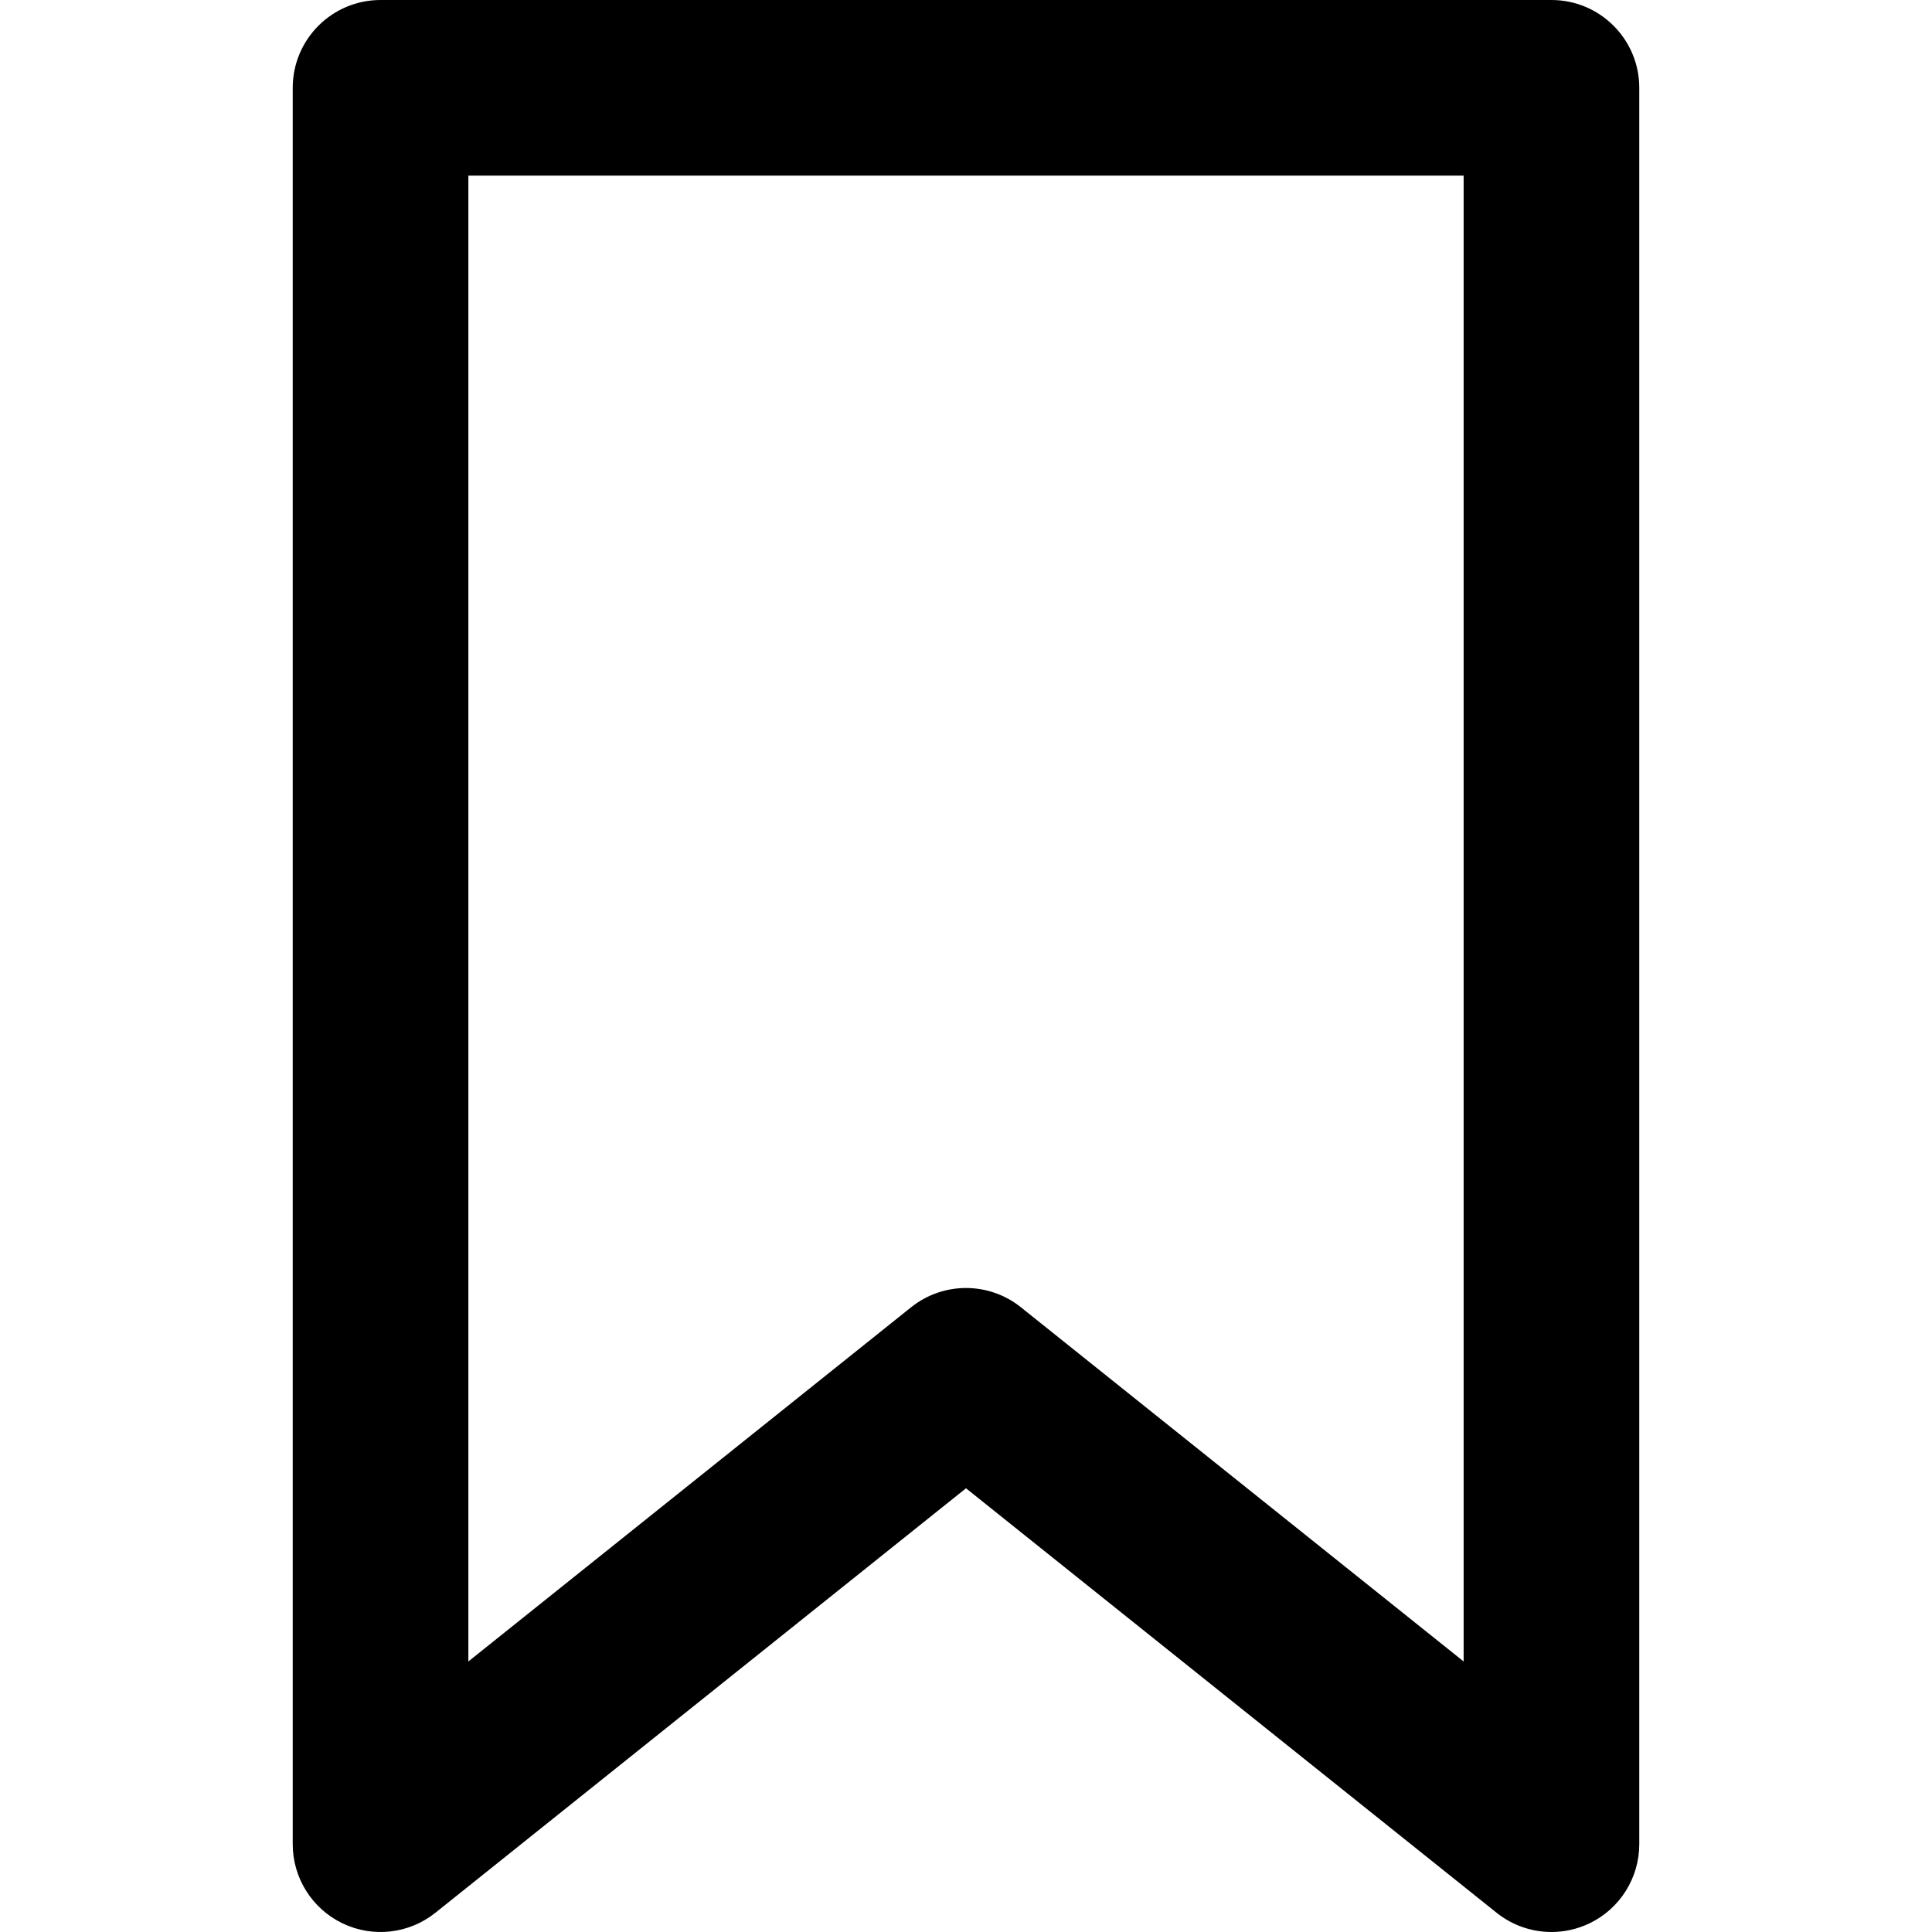
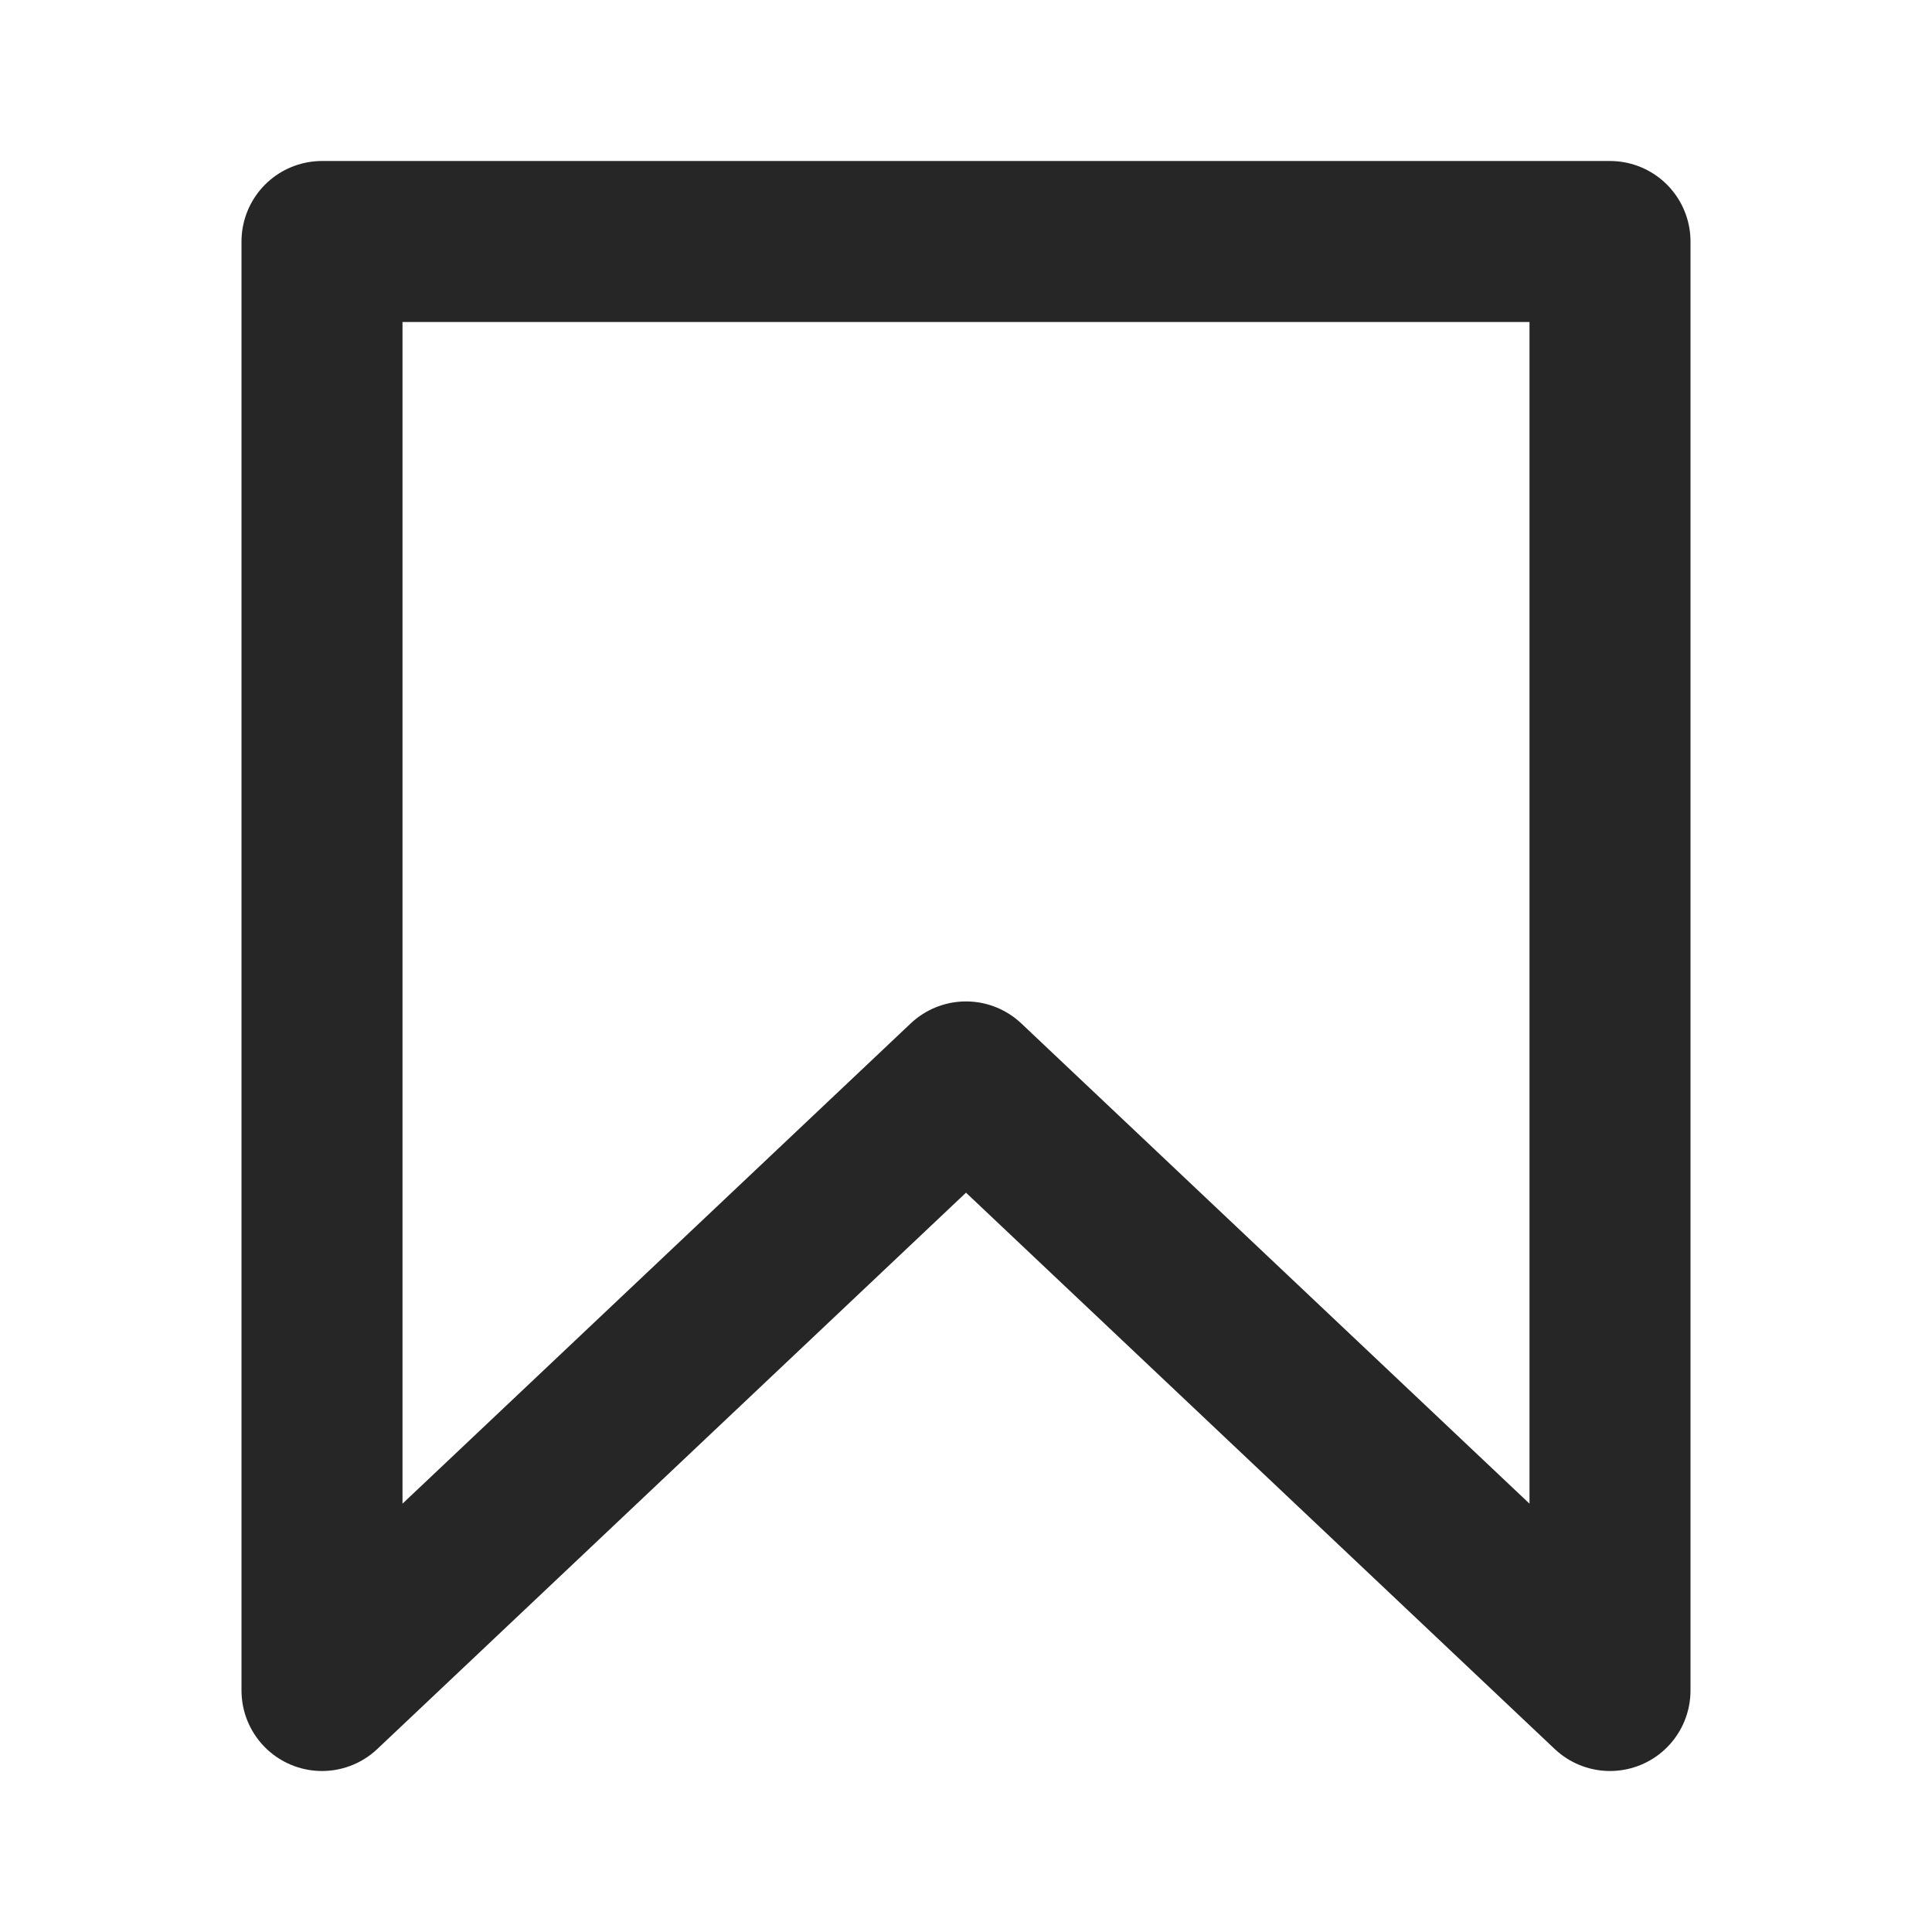
- <svg xmlns="http://www.w3.org/2000/svg" height="25px" width="25px" version="1.1" id="Capa_1" x="0px" y="0px" viewBox="0 0 330 330" style="enable-background:new 0 0 330 330;" xml:space="preserve">
-   <path d="M265,0H65c-8.284,0-15,6.716-15,15v300c0,5.766,3.305,11.022,8.502,13.52c5.197,2.498,11.365,1.796,15.868-1.807L165,254.21  l90.63,72.503c2.712,2.17,6.027,3.287,9.372,3.287c2.208,0,4.43-0.487,6.496-1.48c5.197-2.497,8.502-7.753,8.502-13.52V15  C280,6.716,273.284,0,265,0z M250,283.79l-75.63-60.503c-2.739-2.191-6.055-3.287-9.37-3.287s-6.631,1.096-9.37,3.287L80,283.79V30  h170V283.79z" />
-   <g>
- </g>
-   <g>
- </g>
-   <g>
- </g>
-   <g>
- </g>
-   <g>
- </g>
-   <g>
- </g>
-   <g>
- </g>
-   <g>
- </g>
-   <g>
- </g>
-   <g>
- </g>
-   <g>
- </g>
-   <g>
- </g>
-   <g>
- </g>
-   <g>
- </g>
-   <g>
- </g>
+ <svg aria-label="Save" class="_ab6-" color="#262626" fill="#262626" height="24" role="img" viewBox="0 0 24 24" width="24">
+   <polygon fill="none" points="20 21 12 13.44 4 21 4 3 20 3 20 21" stroke="currentColor" stroke-linecap="round" stroke-linejoin="round" stroke-width="2" />
</svg>
